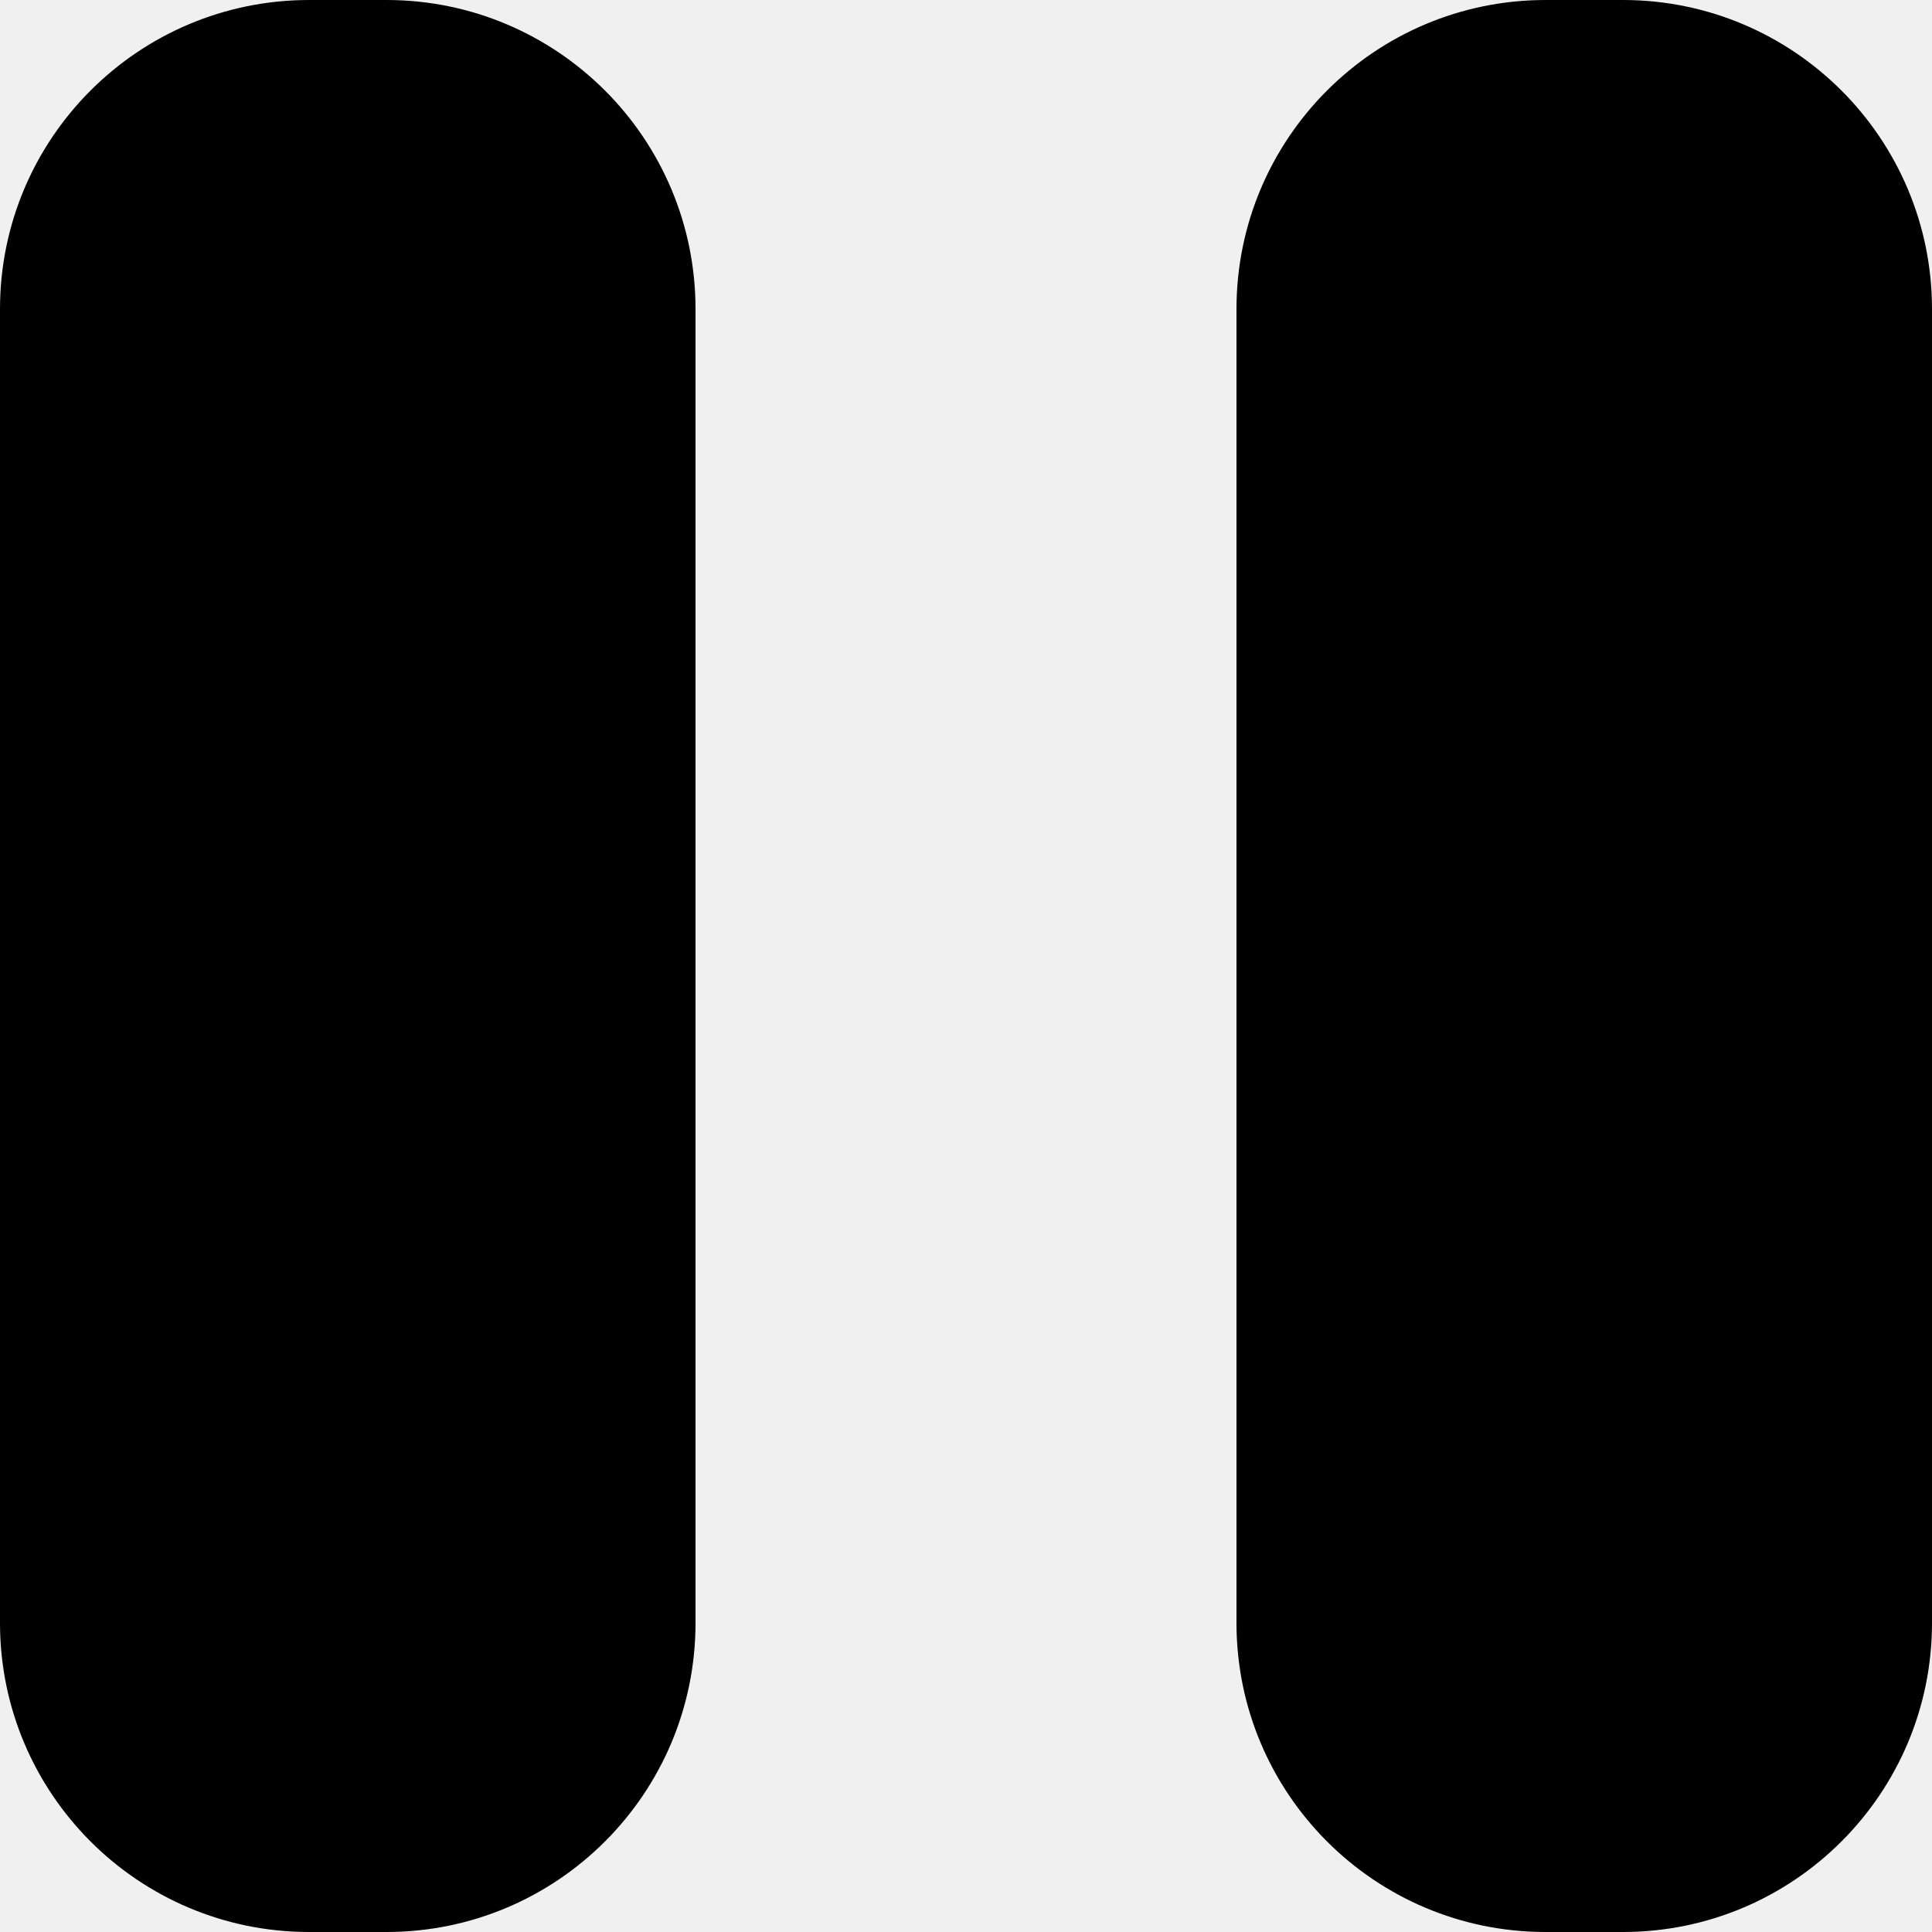
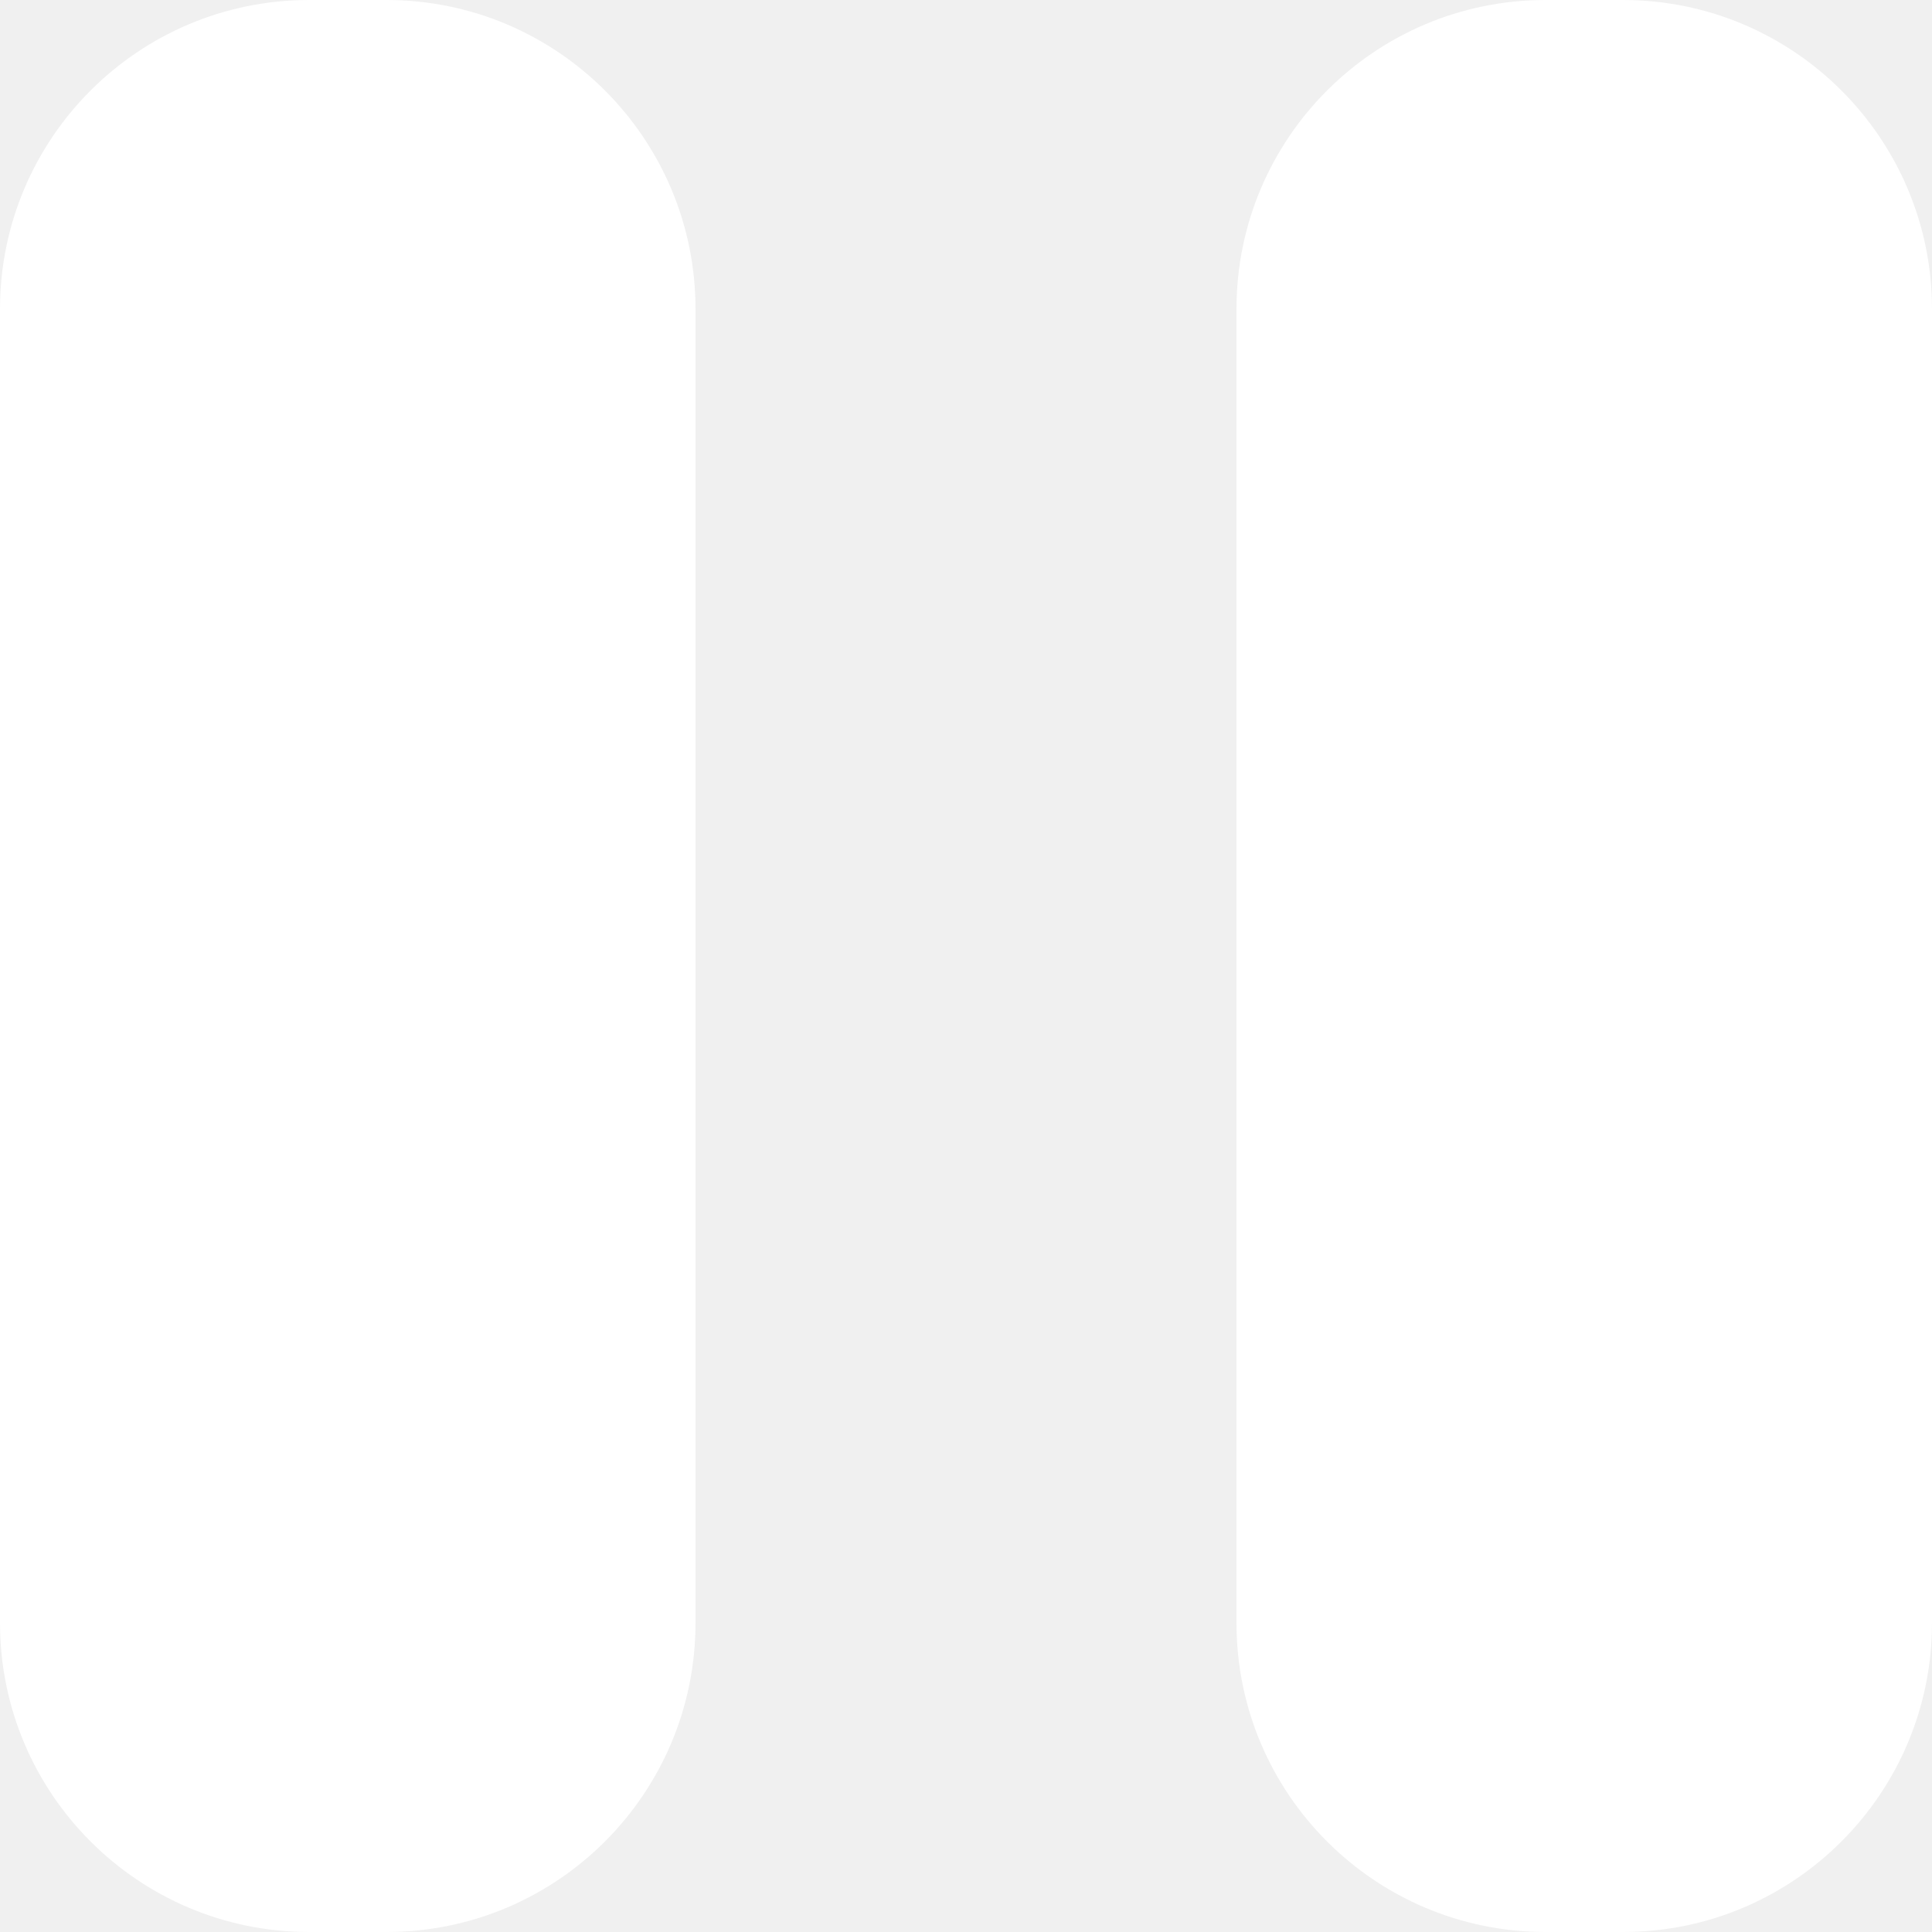
<svg xmlns="http://www.w3.org/2000/svg" id="uuid-e65247f5-feba-4b03-81ba-1349dd2b37b8" data-name="Capa 2" viewBox="0 0 25 25">
  <g id="uuid-ae9fdf9a-dde7-4855-9a9e-38806fc527a2" data-name="Capa 1">
    <g>
-       <rect x="0" width="9" height="25" rx="4" ry="4" style="stroke-width: 0px;" />
-       <rect x="16" width="9" height="25" rx="4" ry="4" style="stroke-width: 0px;" />
+       <rect x="0" width="9" height="25" rx="4" ry="4" style="fill:#fff;stroke-width: 0px;" />
+       <rect x="16" width="9" height="25" rx="4" ry="4" style="fill:#fff;stroke-width: 0px;" />
    </g>
  </g>
</svg>
